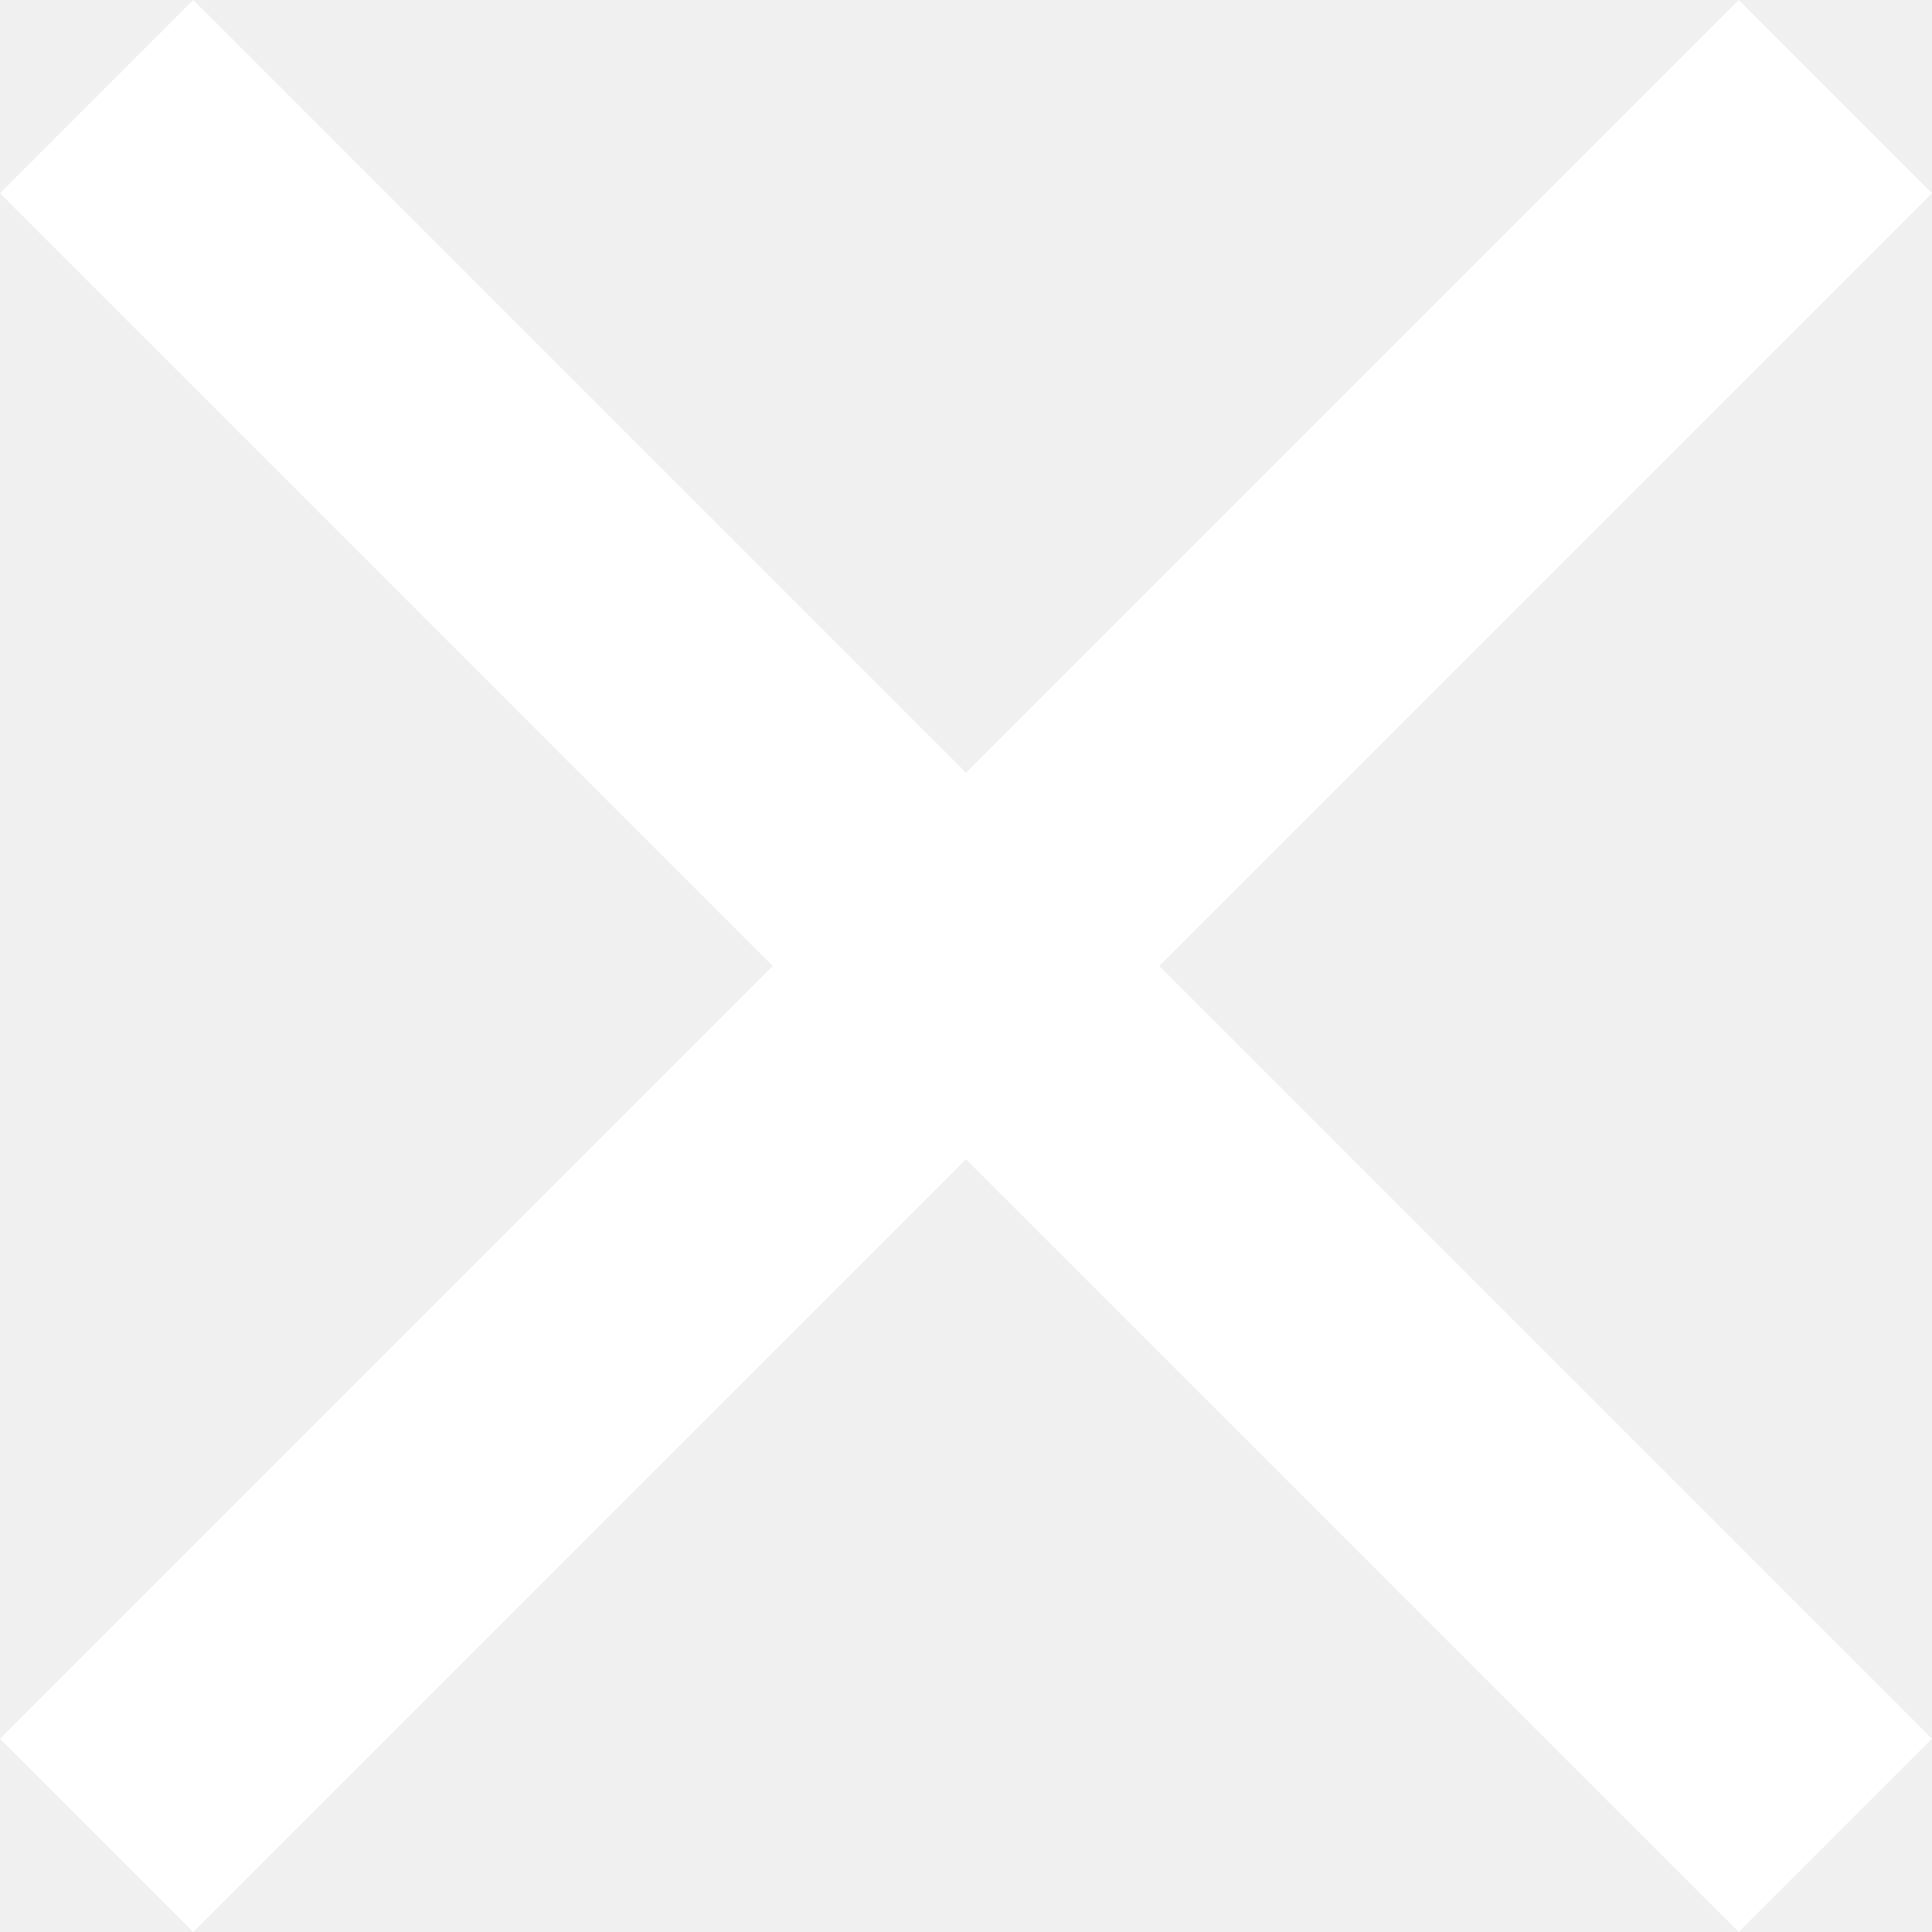
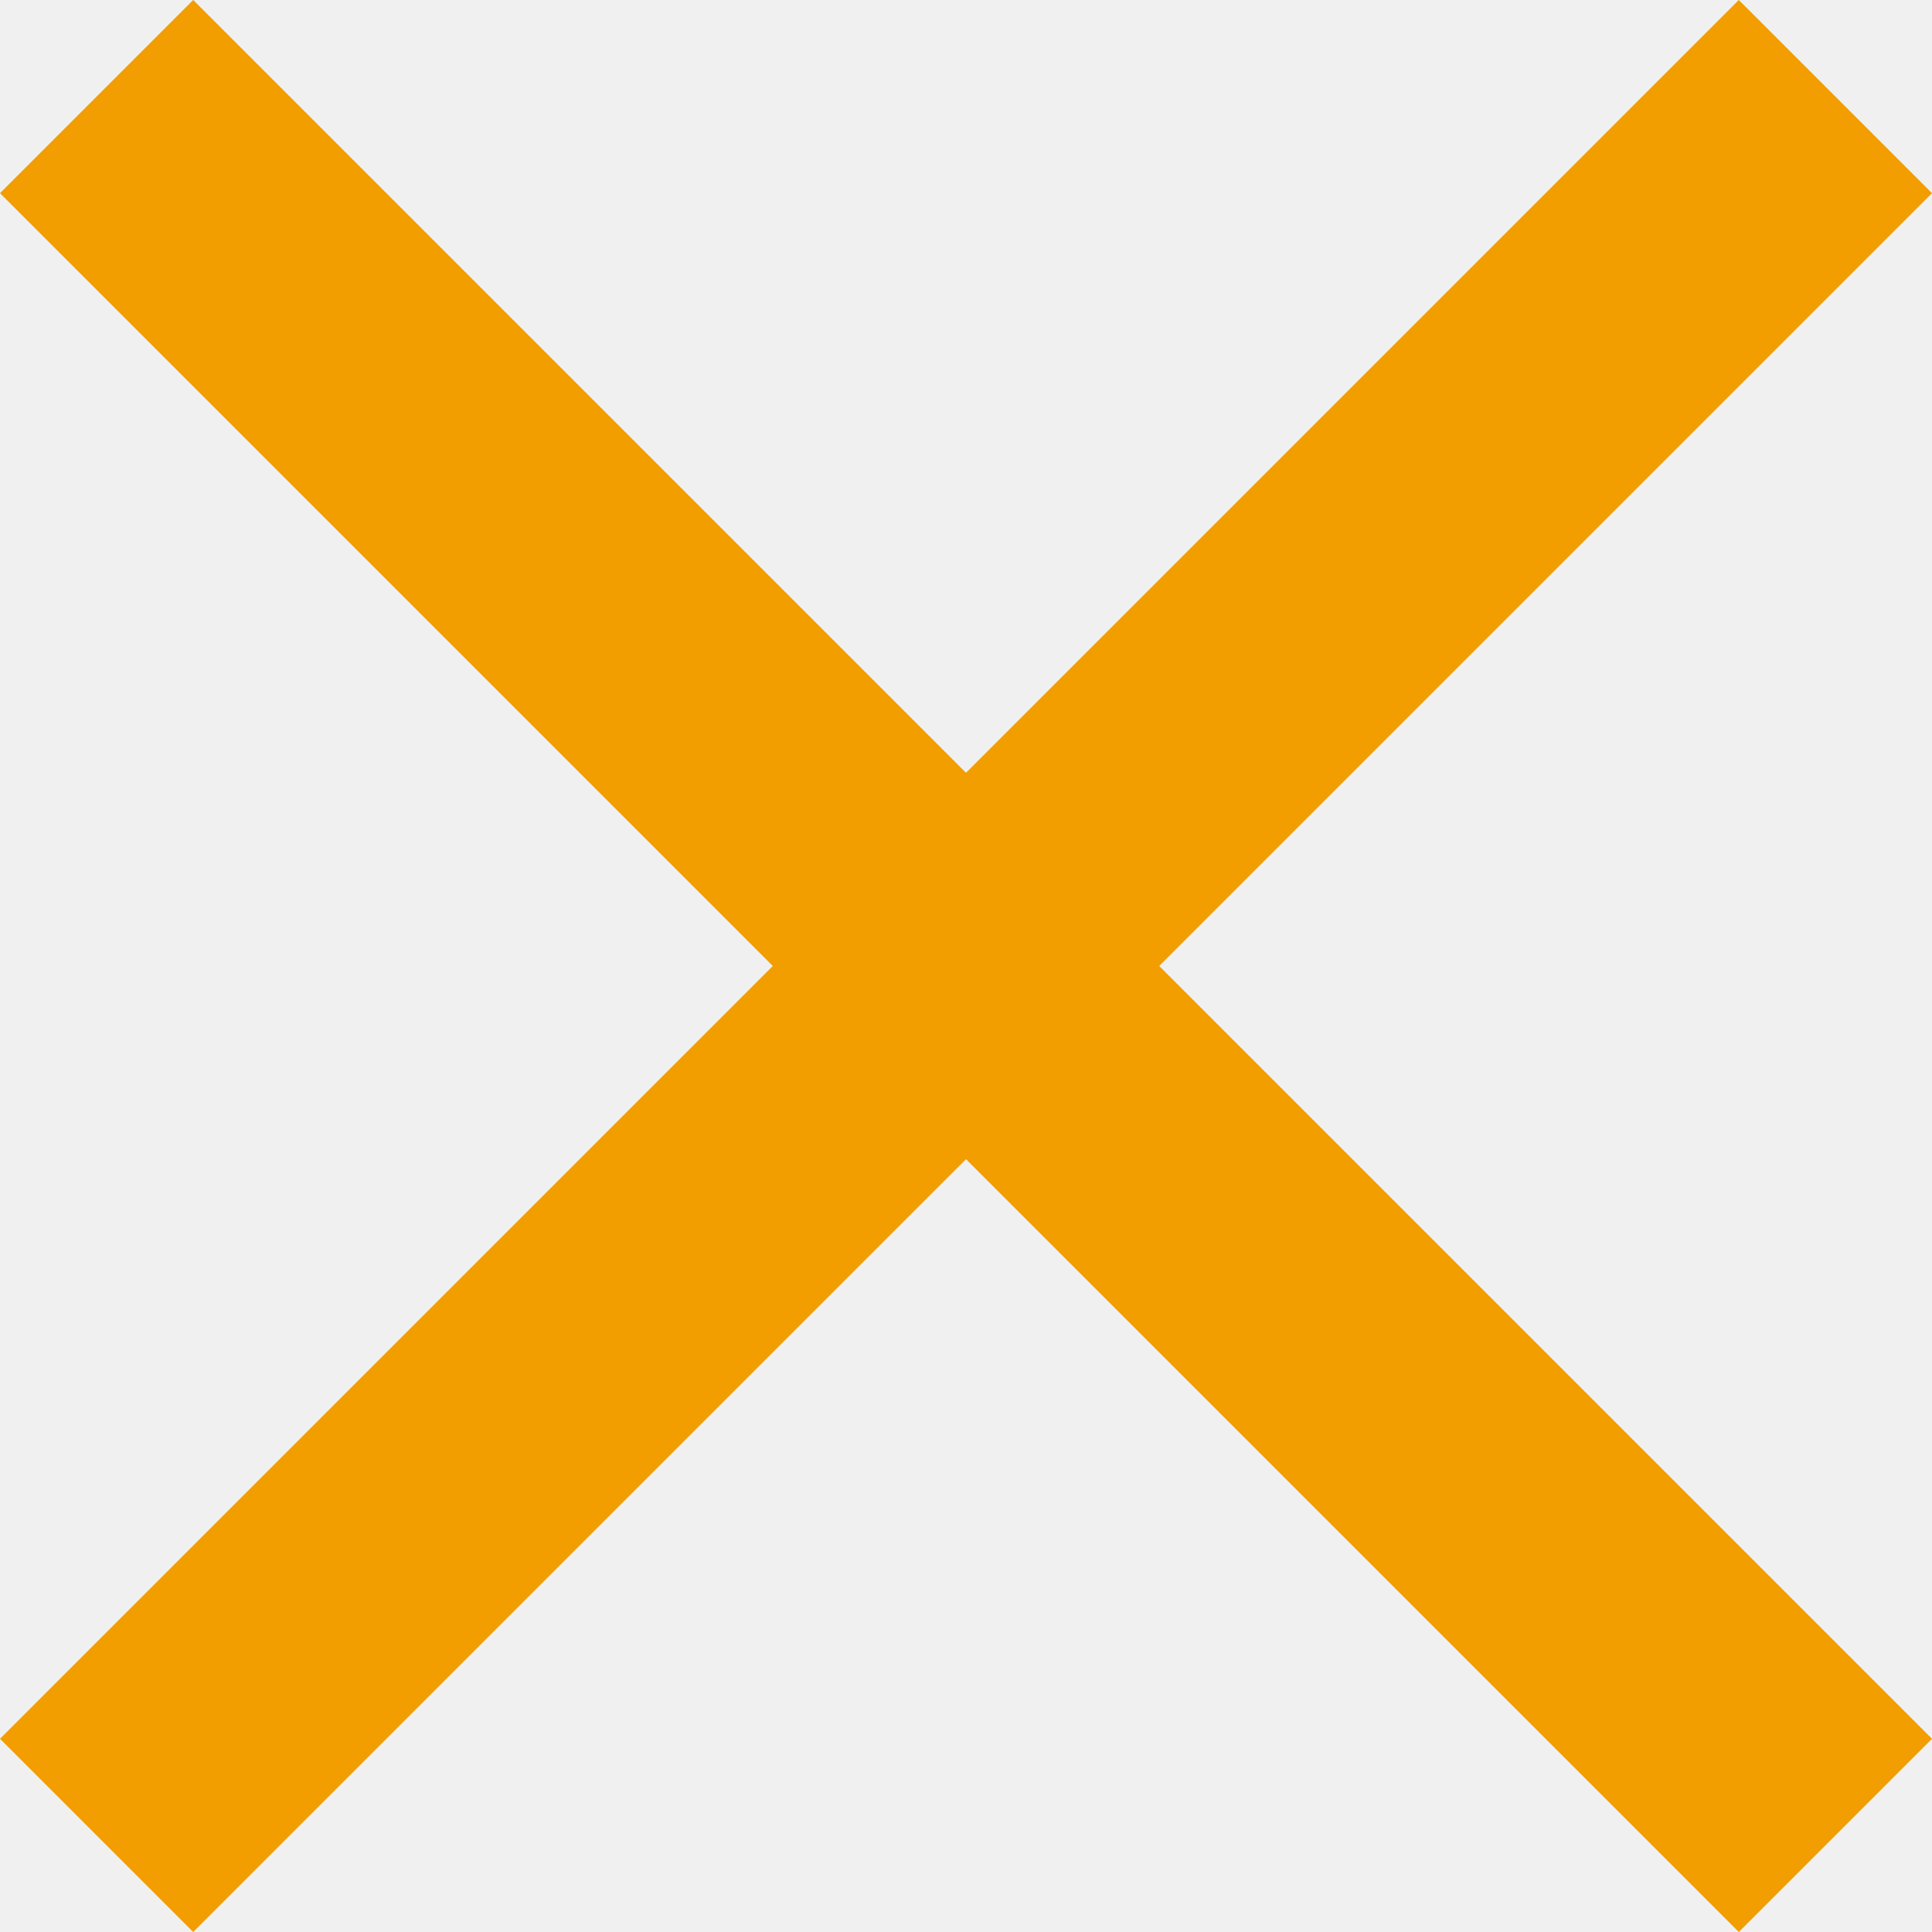
<svg xmlns="http://www.w3.org/2000/svg" width="32" height="32" viewBox="0 0 32 32" fill="none">
-   <path d="M32 28.8L19.2 16L32 3.2L28.8 0L16 12.8L3.2 0L0 3.2L12.8 16L0 28.8L3.2 32L16 19.2L28.8 32L32 28.8Z" fill="white" />
+   <g clip-path="url(#clip0_1_2)">
+     <path d="M32 28.8L19.2 16L32 3.2L28.8 0L16 12.8L3.2 0L0 3.2L12.8 16L0 28.8L3.2 32L16 19.2L28.8 32L32 28.8Z" fill="#F29D00" />
+   </g>
+   <defs>
+     <clipPath id="clip0_1_2">
+       <rect width="32" height="32" fill="white" />
+     </clipPath>
+   </defs>
</svg>
